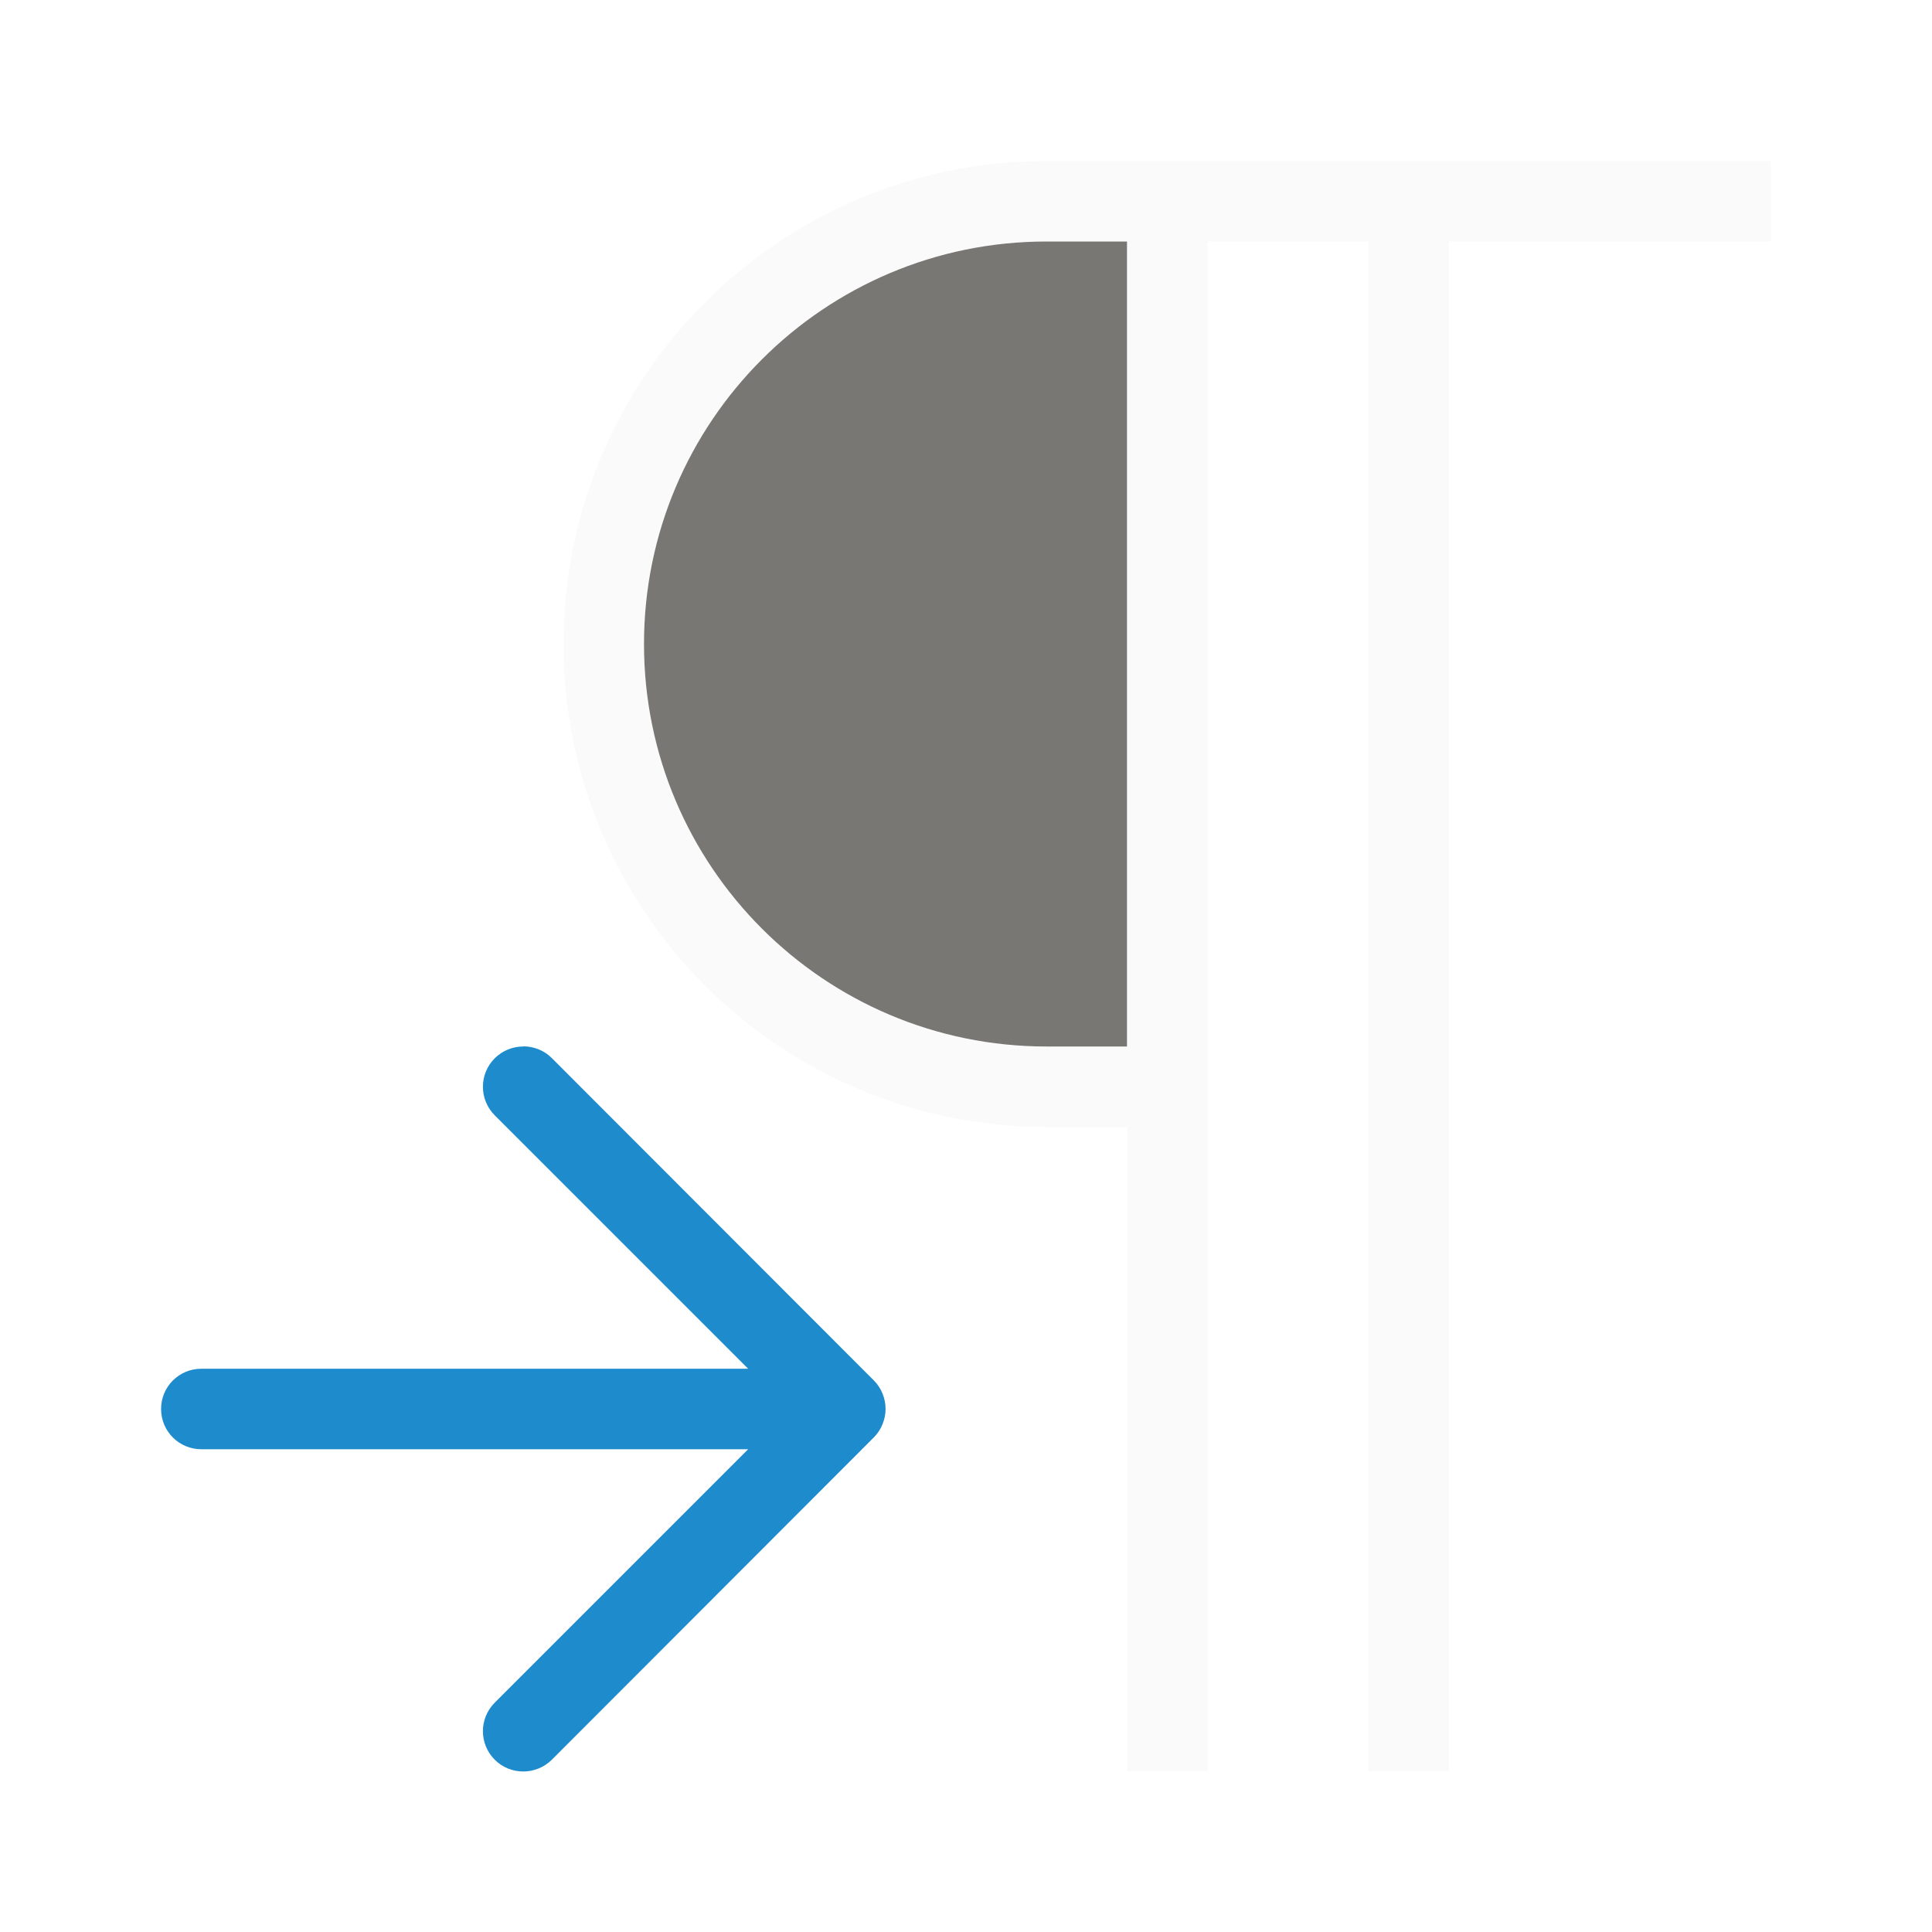
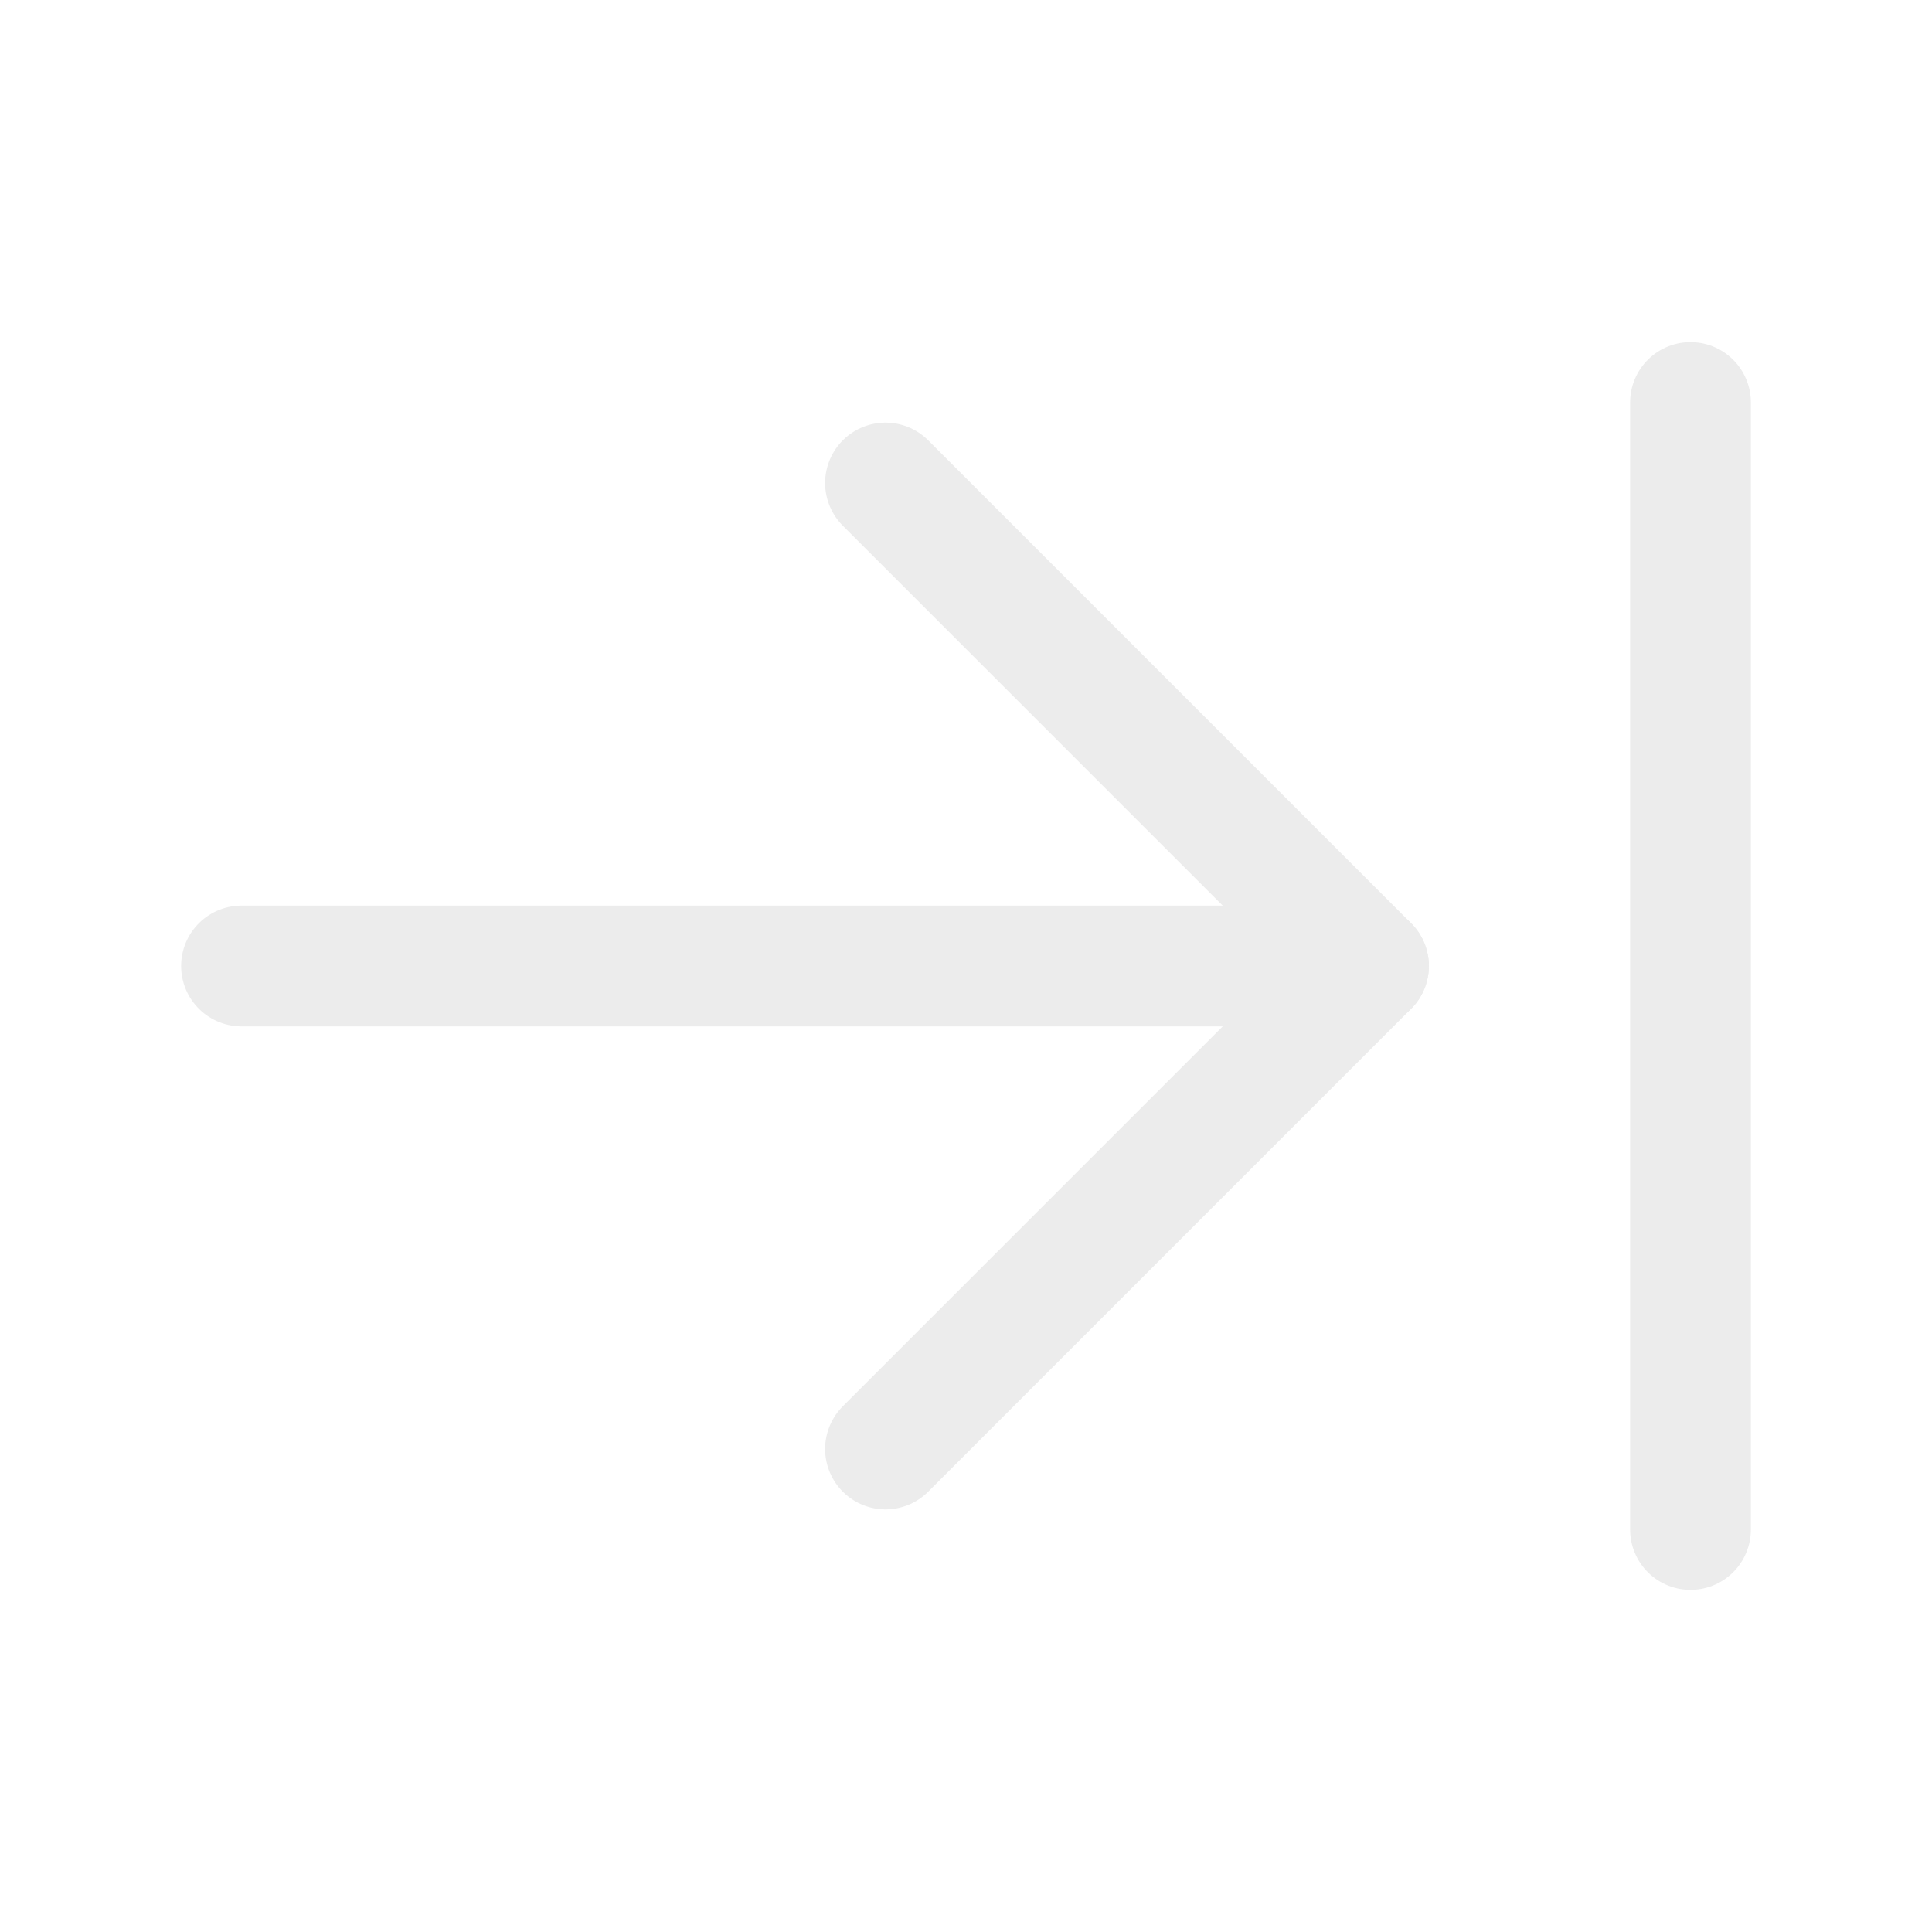
- <svg xmlns="http://www.w3.org/2000/svg" viewBox="0 0 24 24">
-   <path d="m13 2c-3.314 0-6 2.686-6 6 0 3.314 2.686 6 6 6h1v8h1v-19h2v19h1v-19h4v-1zm0 1h1v10h-1c-2.761 0-5-2.239-5-5 0-2.761 2.239-5 5-5z" fill="#fafafa" />
-   <path d="m6.5 13c-.128 0-.256.049-.354.146-.196.196-.196.513 0 .709l3.148 3.148h-6.793c-.277 0-.5.223-.5.5s.223.5.5.5h6.793l-3.148 3.148c-.196.196-.196.513 0 .709.098.098.226.146.354.146.128 0 .258-.049.355-.146l4-4.004c.047-.047.084-.103.109-.166.023-.058.037-.121.037-.188s-.014-.13-.037-.188c-.025-.063-.062-.119-.109-.166l-4-4.004c-.098-.098-.228-.146-.355-.146z" fill="#1e8bcd" />
-   <path d="m13 3c-2.761 0-5 2.239-5 5 0 2.761 2.239 5 5 5h1v-10z" fill="#797774" />
+ <svg xmlns="http://www.w3.org/2000/svg" width="24" height="24" viewBox="0 0 24 24">
+   <g transform="translate(0 0) scale(1)" fill="none" stroke="#ECECEC" stroke-width="1.5" stroke-linecap="round" stroke-linejoin="round">
+     <path d="M17 12H3" />
+     <path d="m11 18 6-6-6-6" />
+     <path d="M21 5v14" />
+   </g>
</svg>
